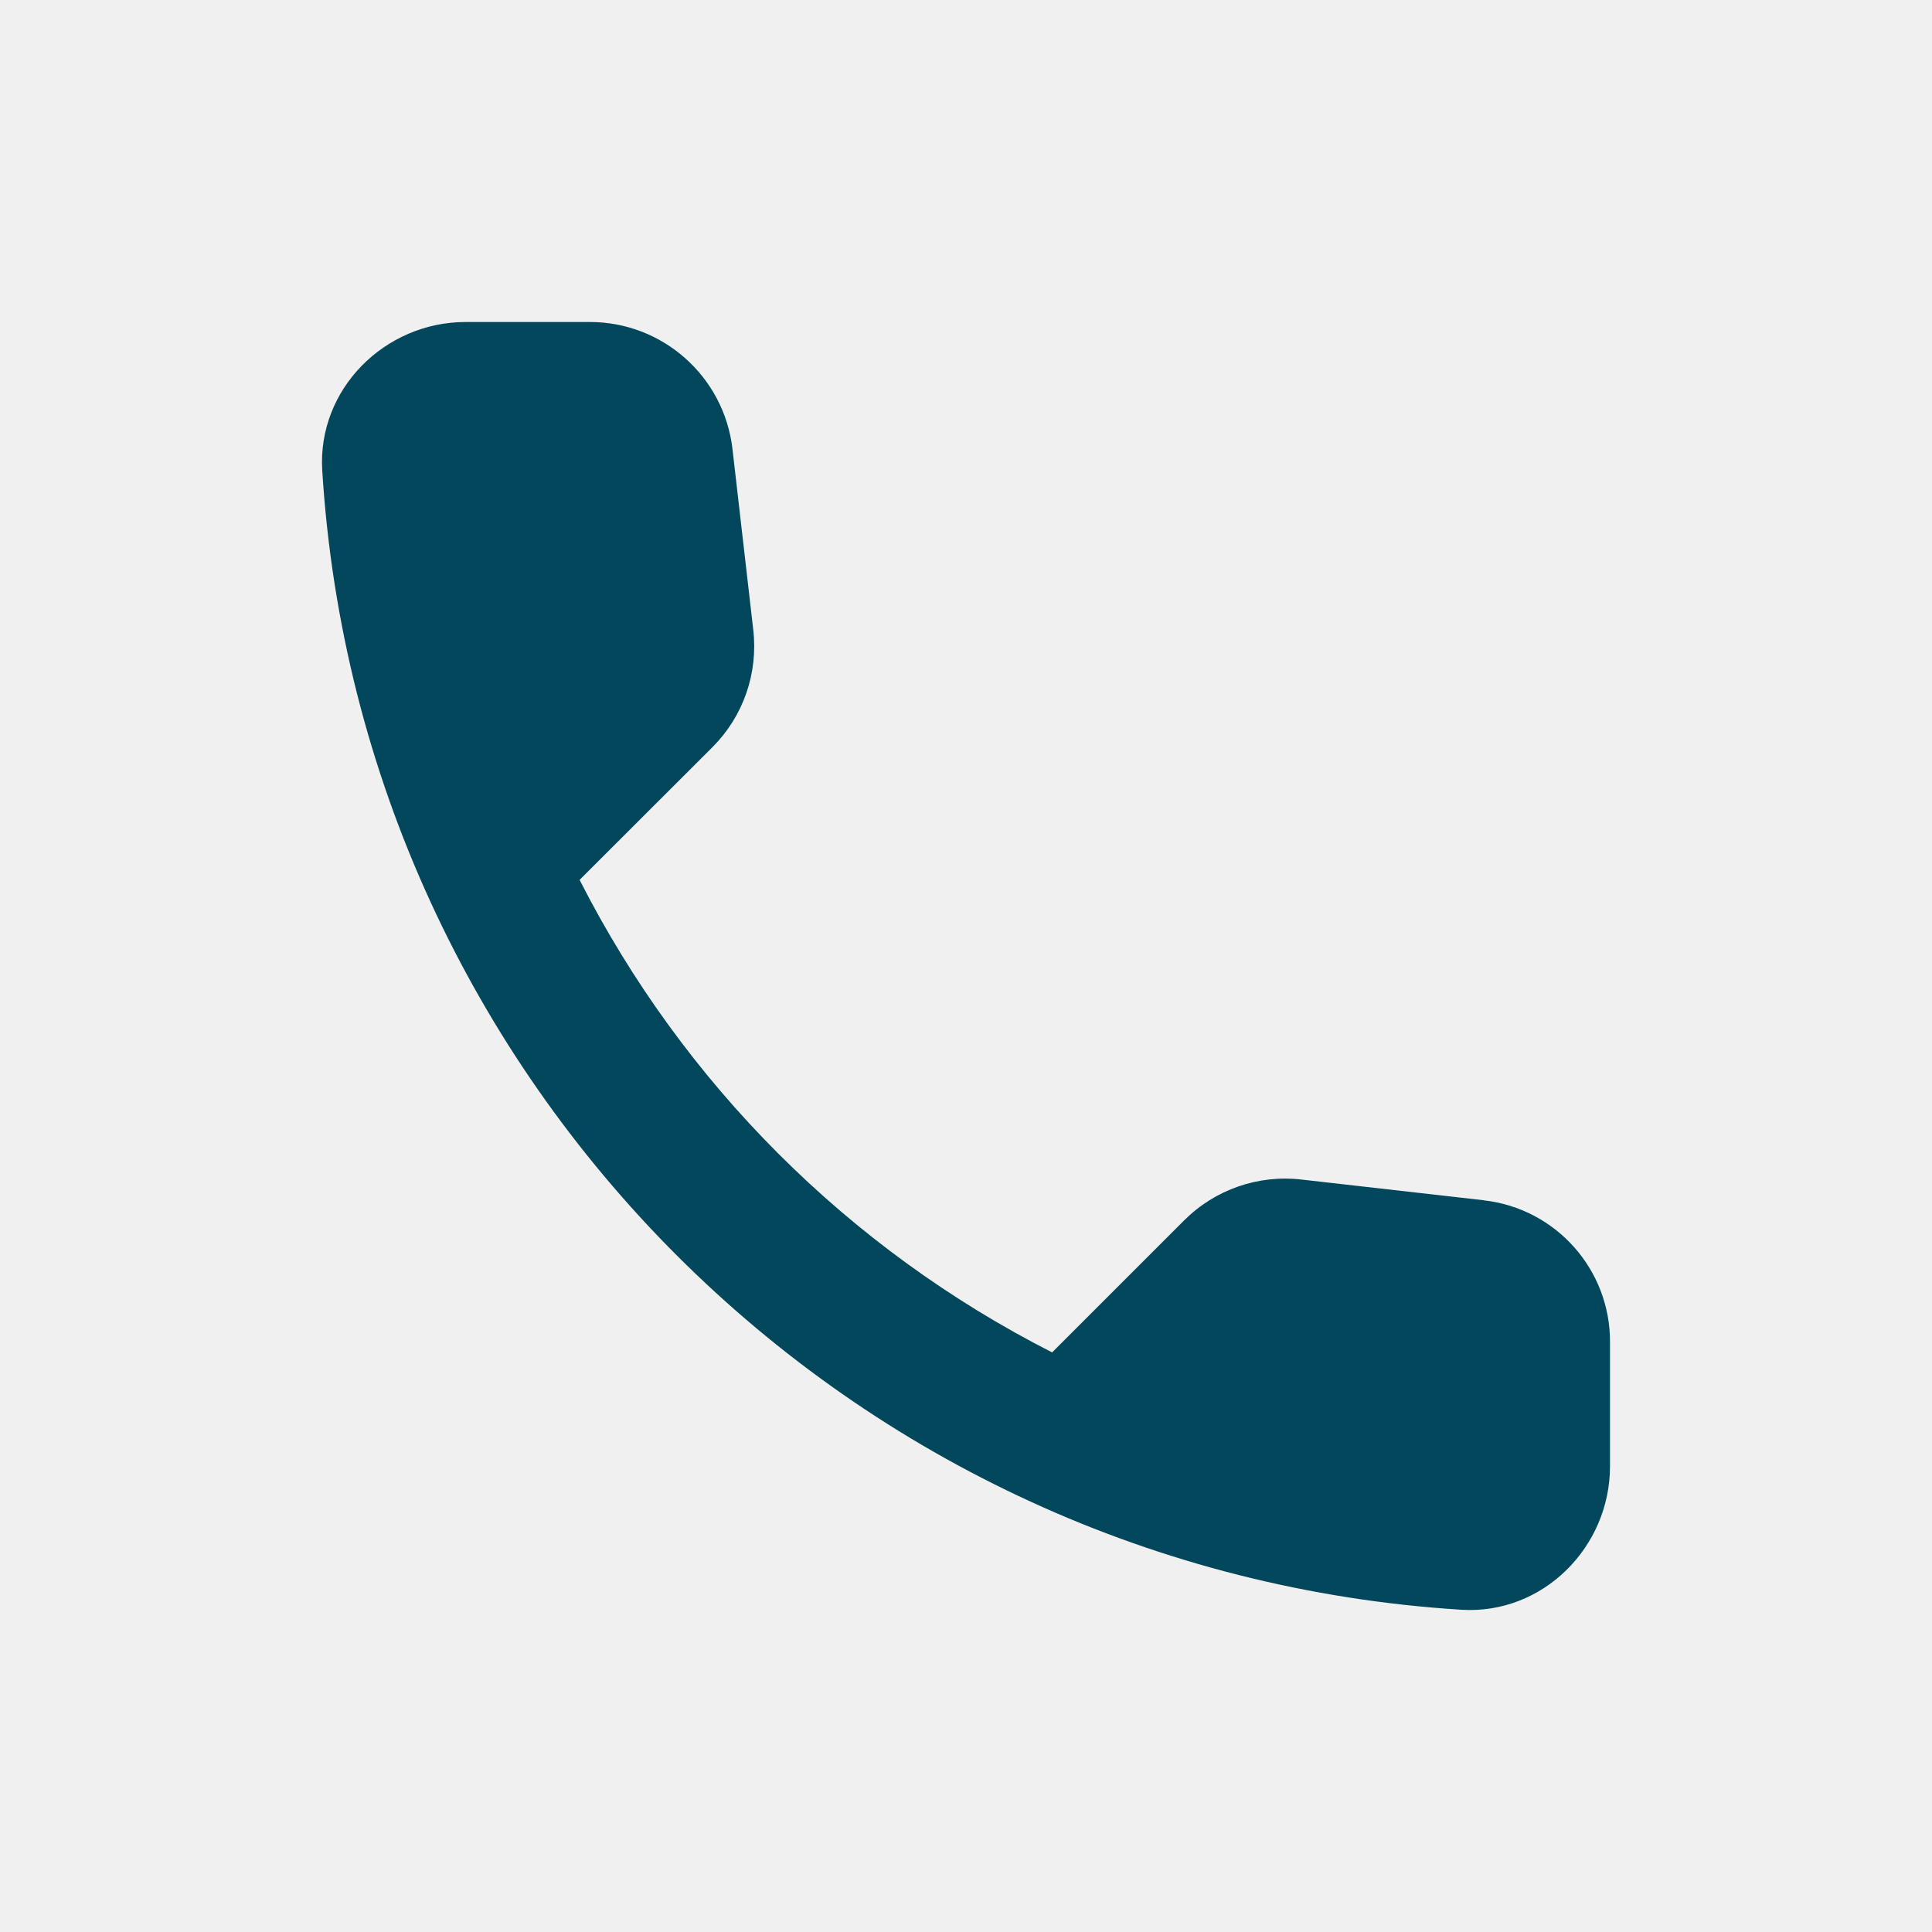
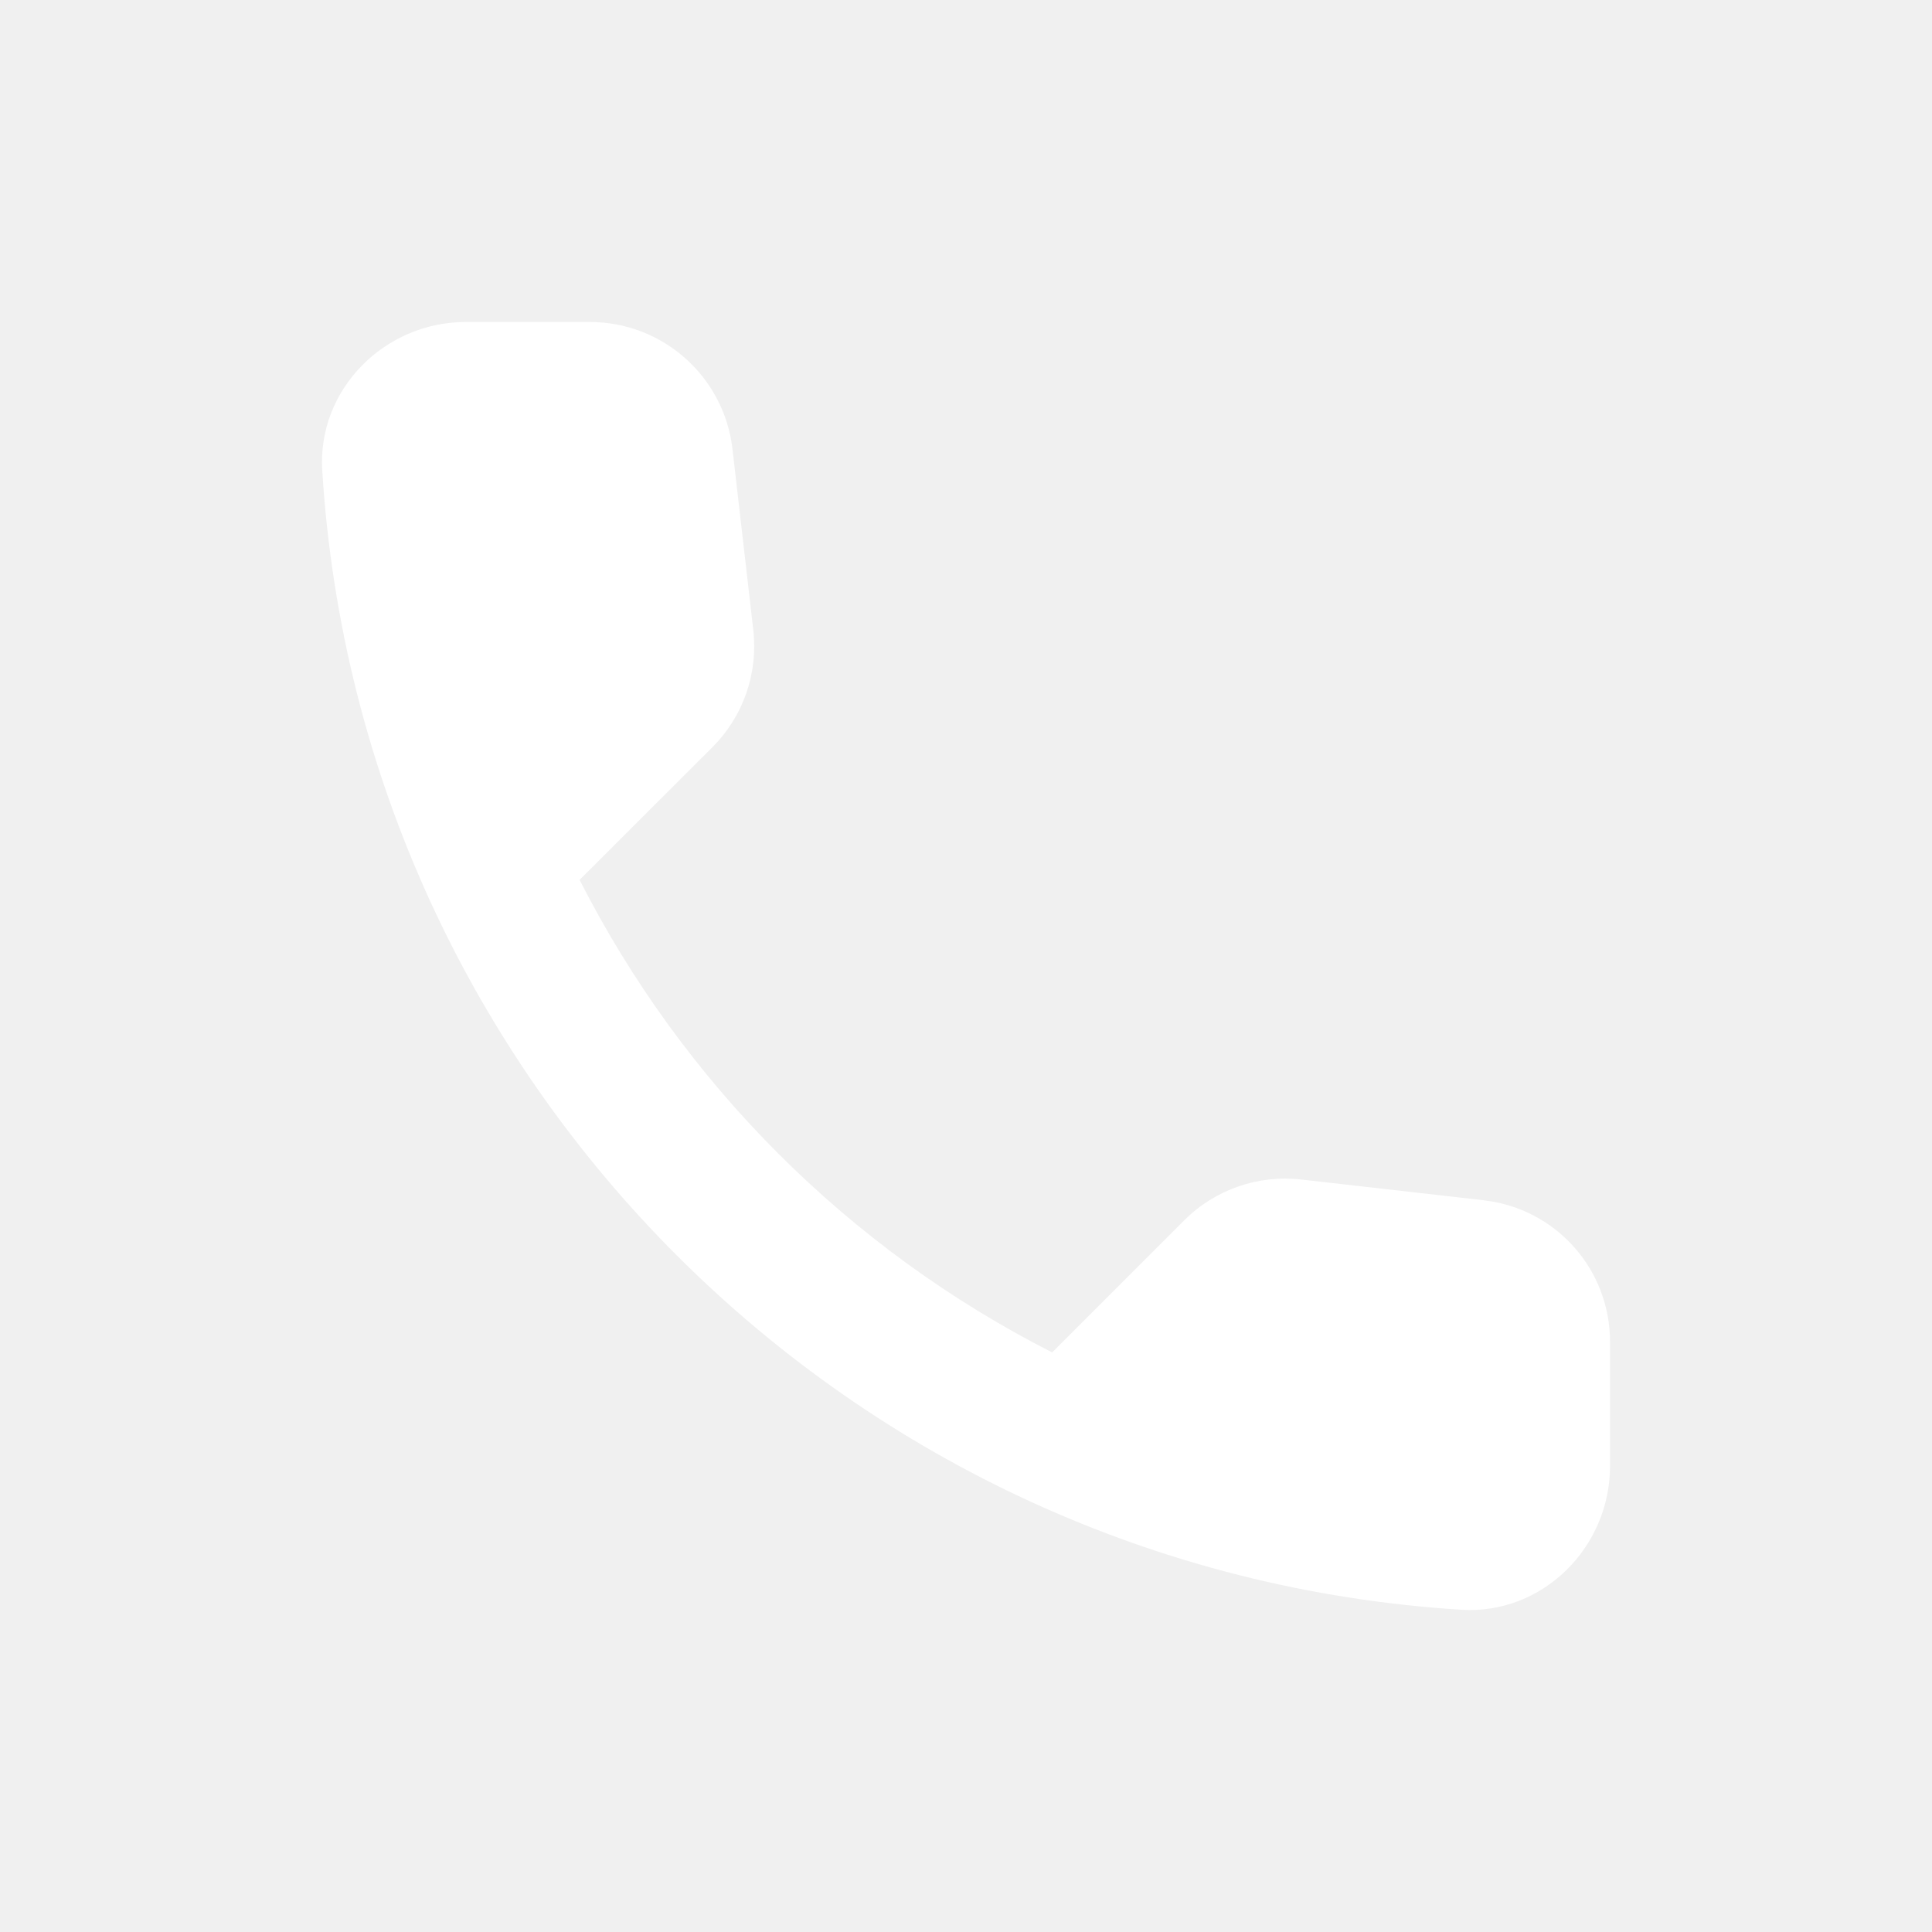
<svg xmlns="http://www.w3.org/2000/svg" width="24" height="24" viewBox="0 0 24 24">
  <g fill="none" fill-rule="evenodd">
    <path d="M0 0h24v24H0z" />
-     <path fill="#02475B" fill-rule="nonzero" d="M18.432 14.91l-2.262-.257a1.773 1.773 0 0 0-1.46.507l-1.64 1.64a13.4 13.4 0 0 1-5.87-5.87L8.85 9.282c.383-.383.57-.918.507-1.461l-.258-2.244A1.783 1.783 0 0 0 7.326 4H5.785c-1.007 0-1.844.837-1.782 1.844.472 7.606 6.556 13.68 14.153 14.153 1.007.062 1.844-.775 1.844-1.782v-1.54a1.765 1.765 0 0 0-1.568-1.764z" />
+     <path fill="#FFFFFF" fill-rule="nonzero" d="M18.432 14.91l-2.262-.257a1.773 1.773 0 0 0-1.46.507l-1.64 1.64a13.4 13.4 0 0 1-5.87-5.87L8.85 9.282c.383-.383.57-.918.507-1.461l-.258-2.244A1.783 1.783 0 0 0 7.326 4H5.785c-1.007 0-1.844.837-1.782 1.844.472 7.606 6.556 13.68 14.153 14.153 1.007.062 1.844-.775 1.844-1.782v-1.54a1.765 1.765 0 0 0-1.568-1.764z" />
  </g>
</svg>
